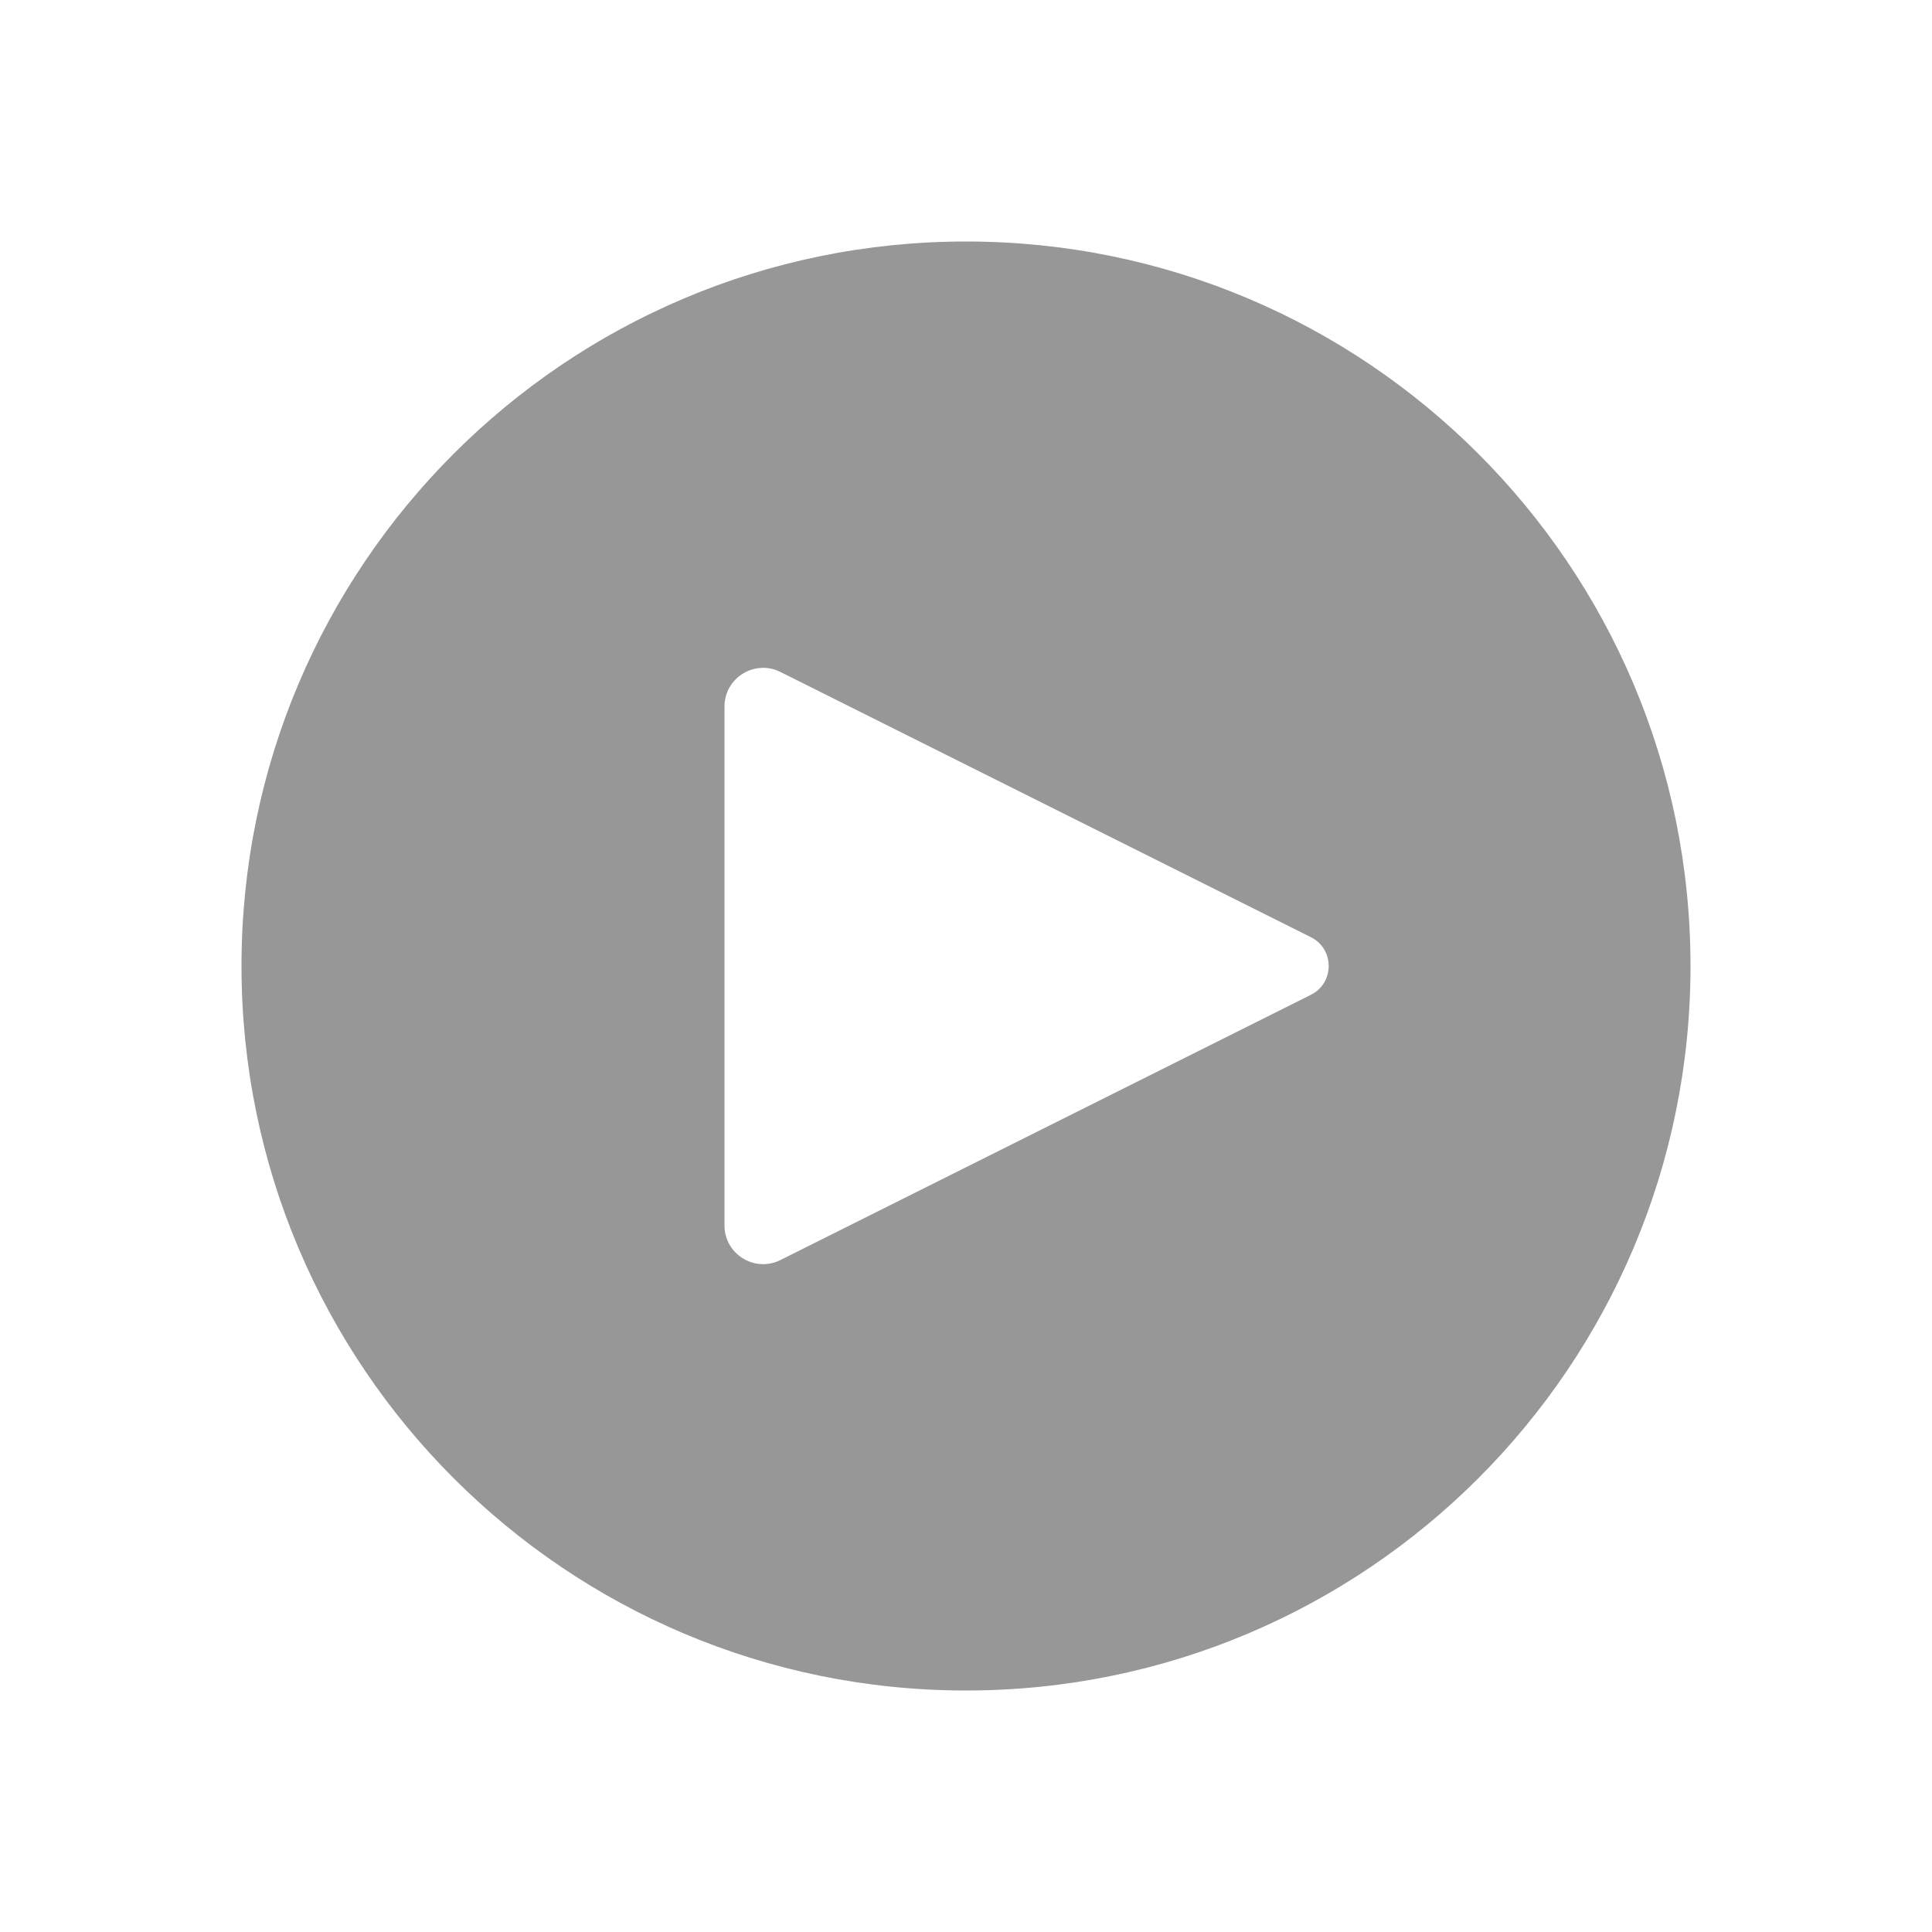
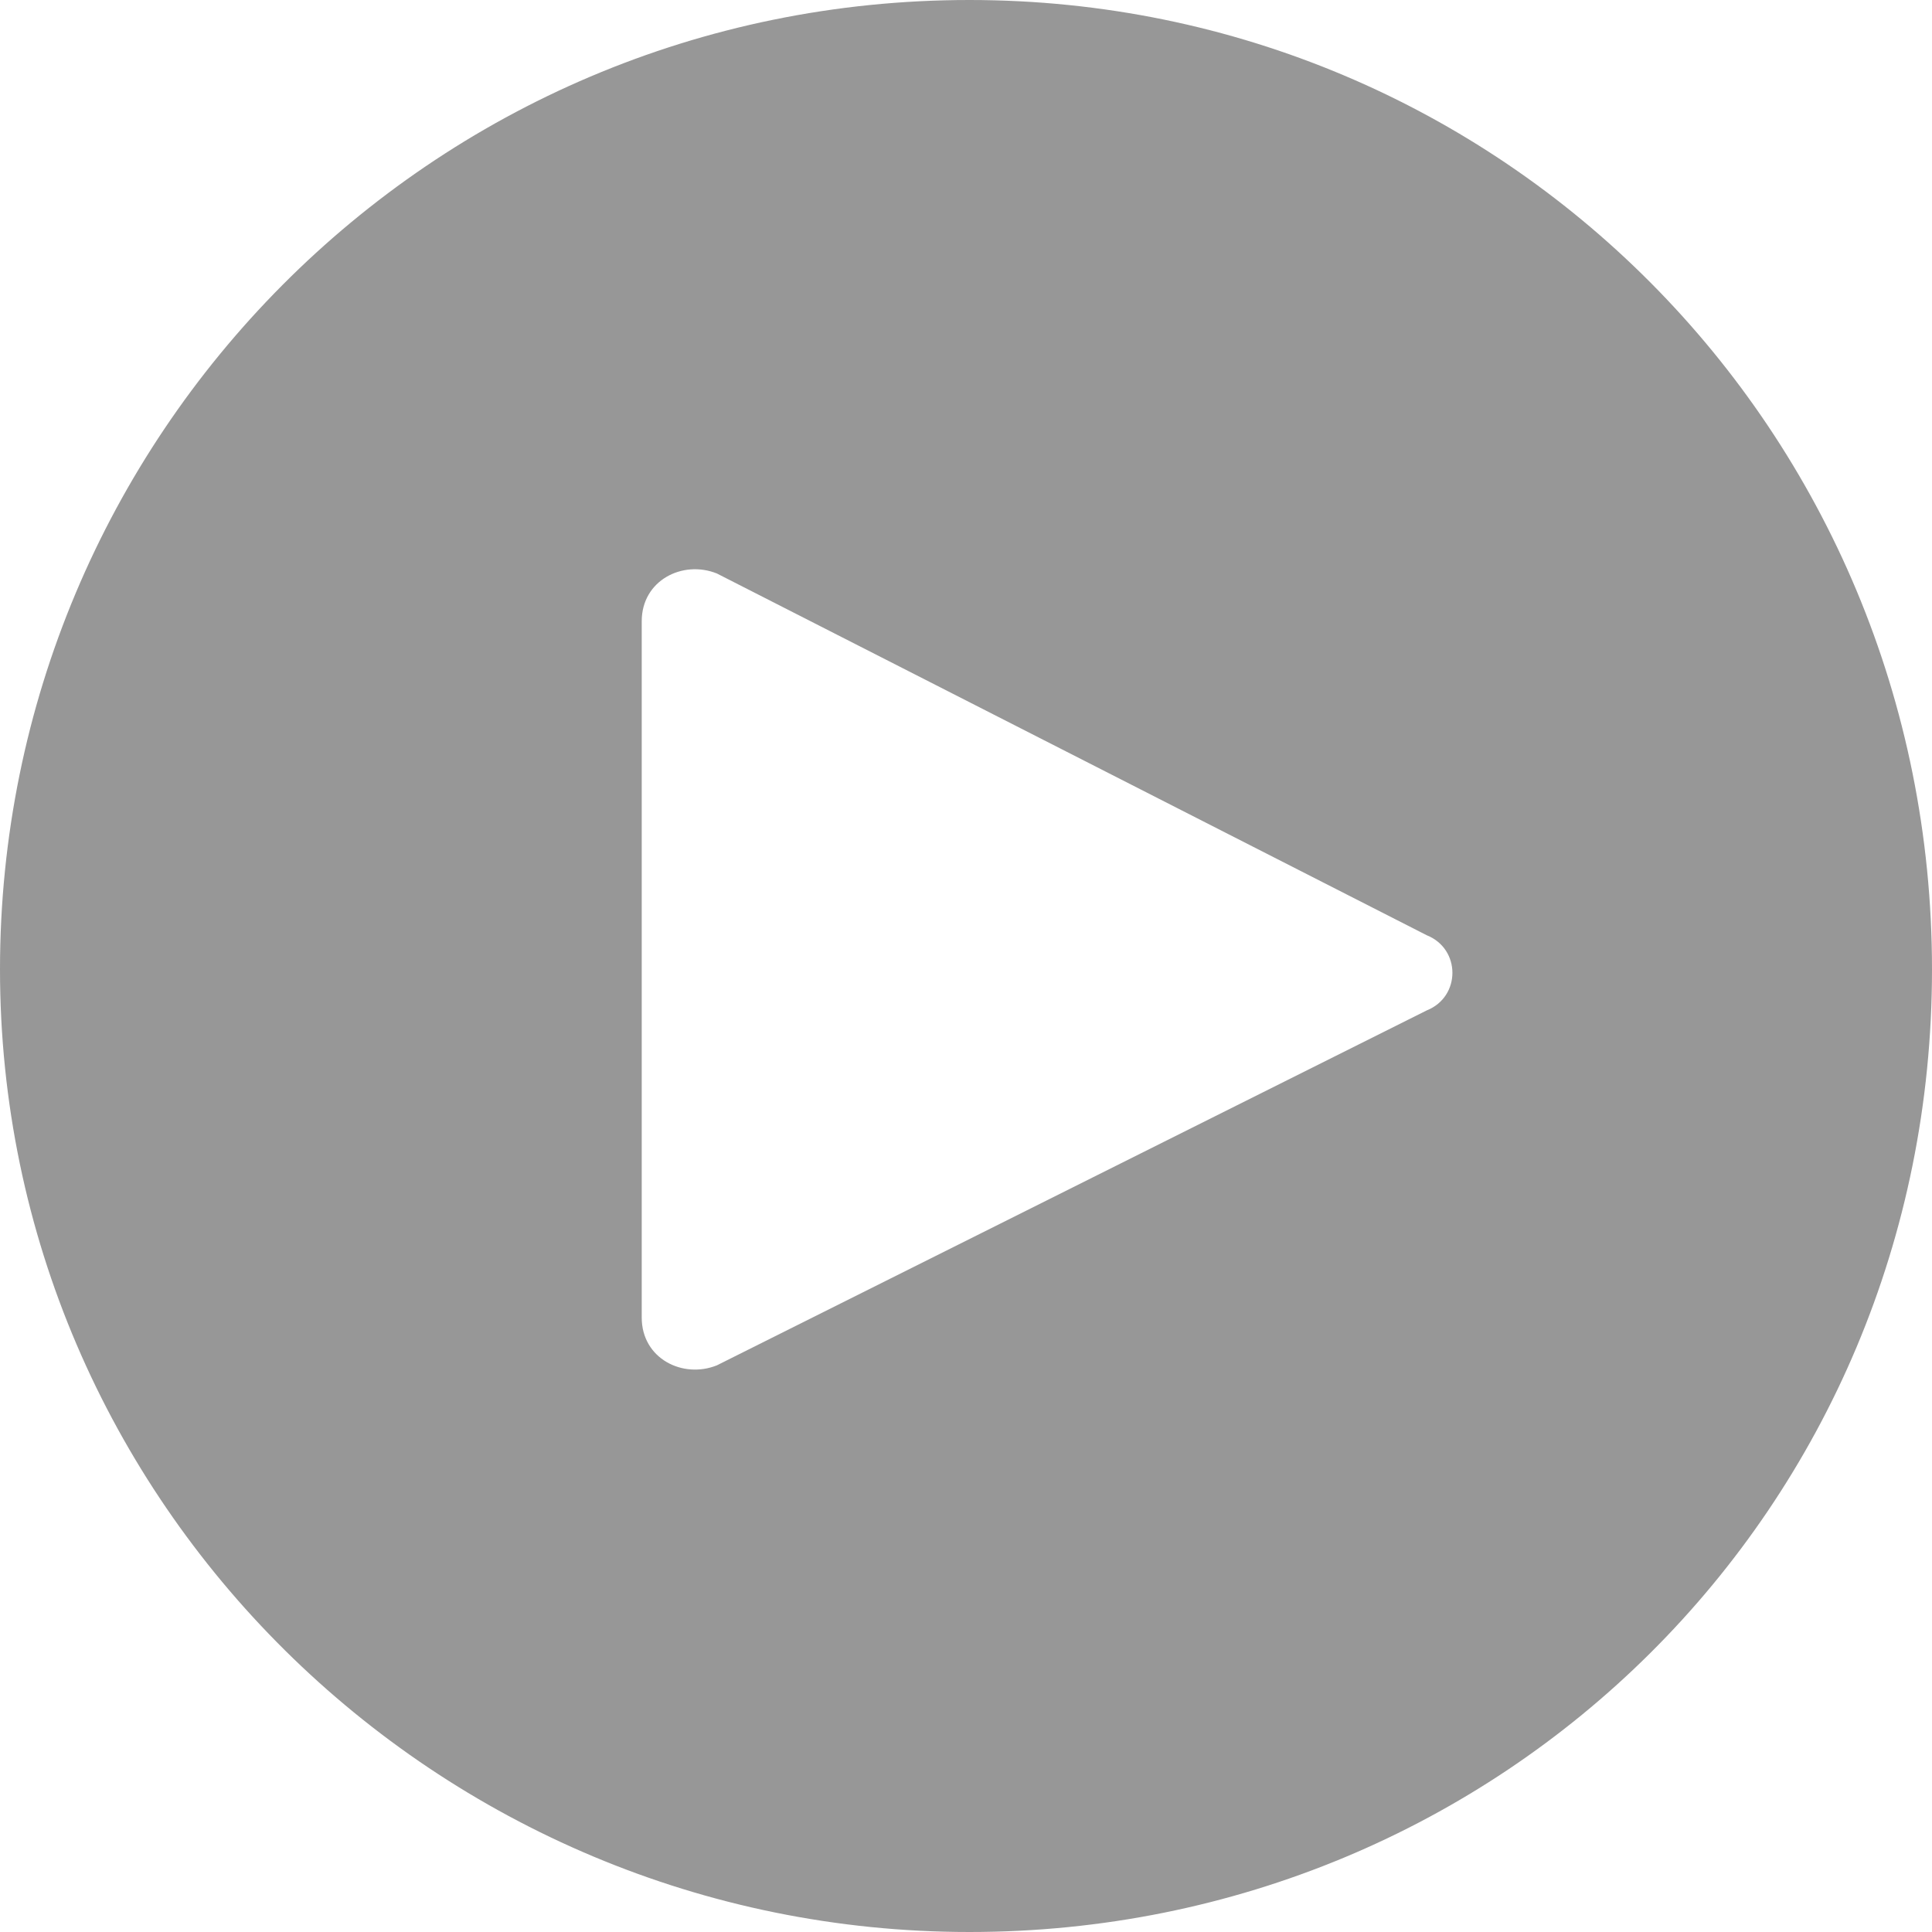
- <svg xmlns="http://www.w3.org/2000/svg" width="60" height="60" viewBox="0 0 60 60" fill="none">
-   <path d="M30 7.5C42.426 7.5 52.5 17.574 52.5 30C52.5 42.426 42.426 52.5 30 52.5C17.574 52.5 7.5 42.426 7.5 30C7.5 17.574 17.574 7.5 30 7.5ZM24.236 20.868C23.439 20.47 22.5 21.05 22.5 21.941V38.059C22.5 38.95 23.439 39.53 24.236 39.132L40.711 30.895C41.448 30.526 41.448 29.474 40.711 29.105L24.236 20.868Z" fill="#979797" />
+ <svg xmlns="http://www.w3.org/2000/svg" version="1.1" id="圖層_1" x="0px" y="0px" viewBox="0 0 28.3 28.3" style="enable-background:new 0 0 28.3 28.3;" xml:space="preserve">
+   <style type="text/css">
+ 	.st0{fill:#979797;}
+ </style>
+   <path class="st0" d="M14.2,0C22,0,28.3,6.3,28.3,14.2S22,28.3,14.2,28.3S0,22,0,14.2S6.3,0,14.2,0z M10.5,8.4  C10,8.2,9.4,8.5,9.4,9.1v10.2c0,0.6,0.6,0.9,1.1,0.7l10.4-5.2c0.5-0.2,0.5-0.9,0-1.1L10.5,8.4z" />
</svg>
